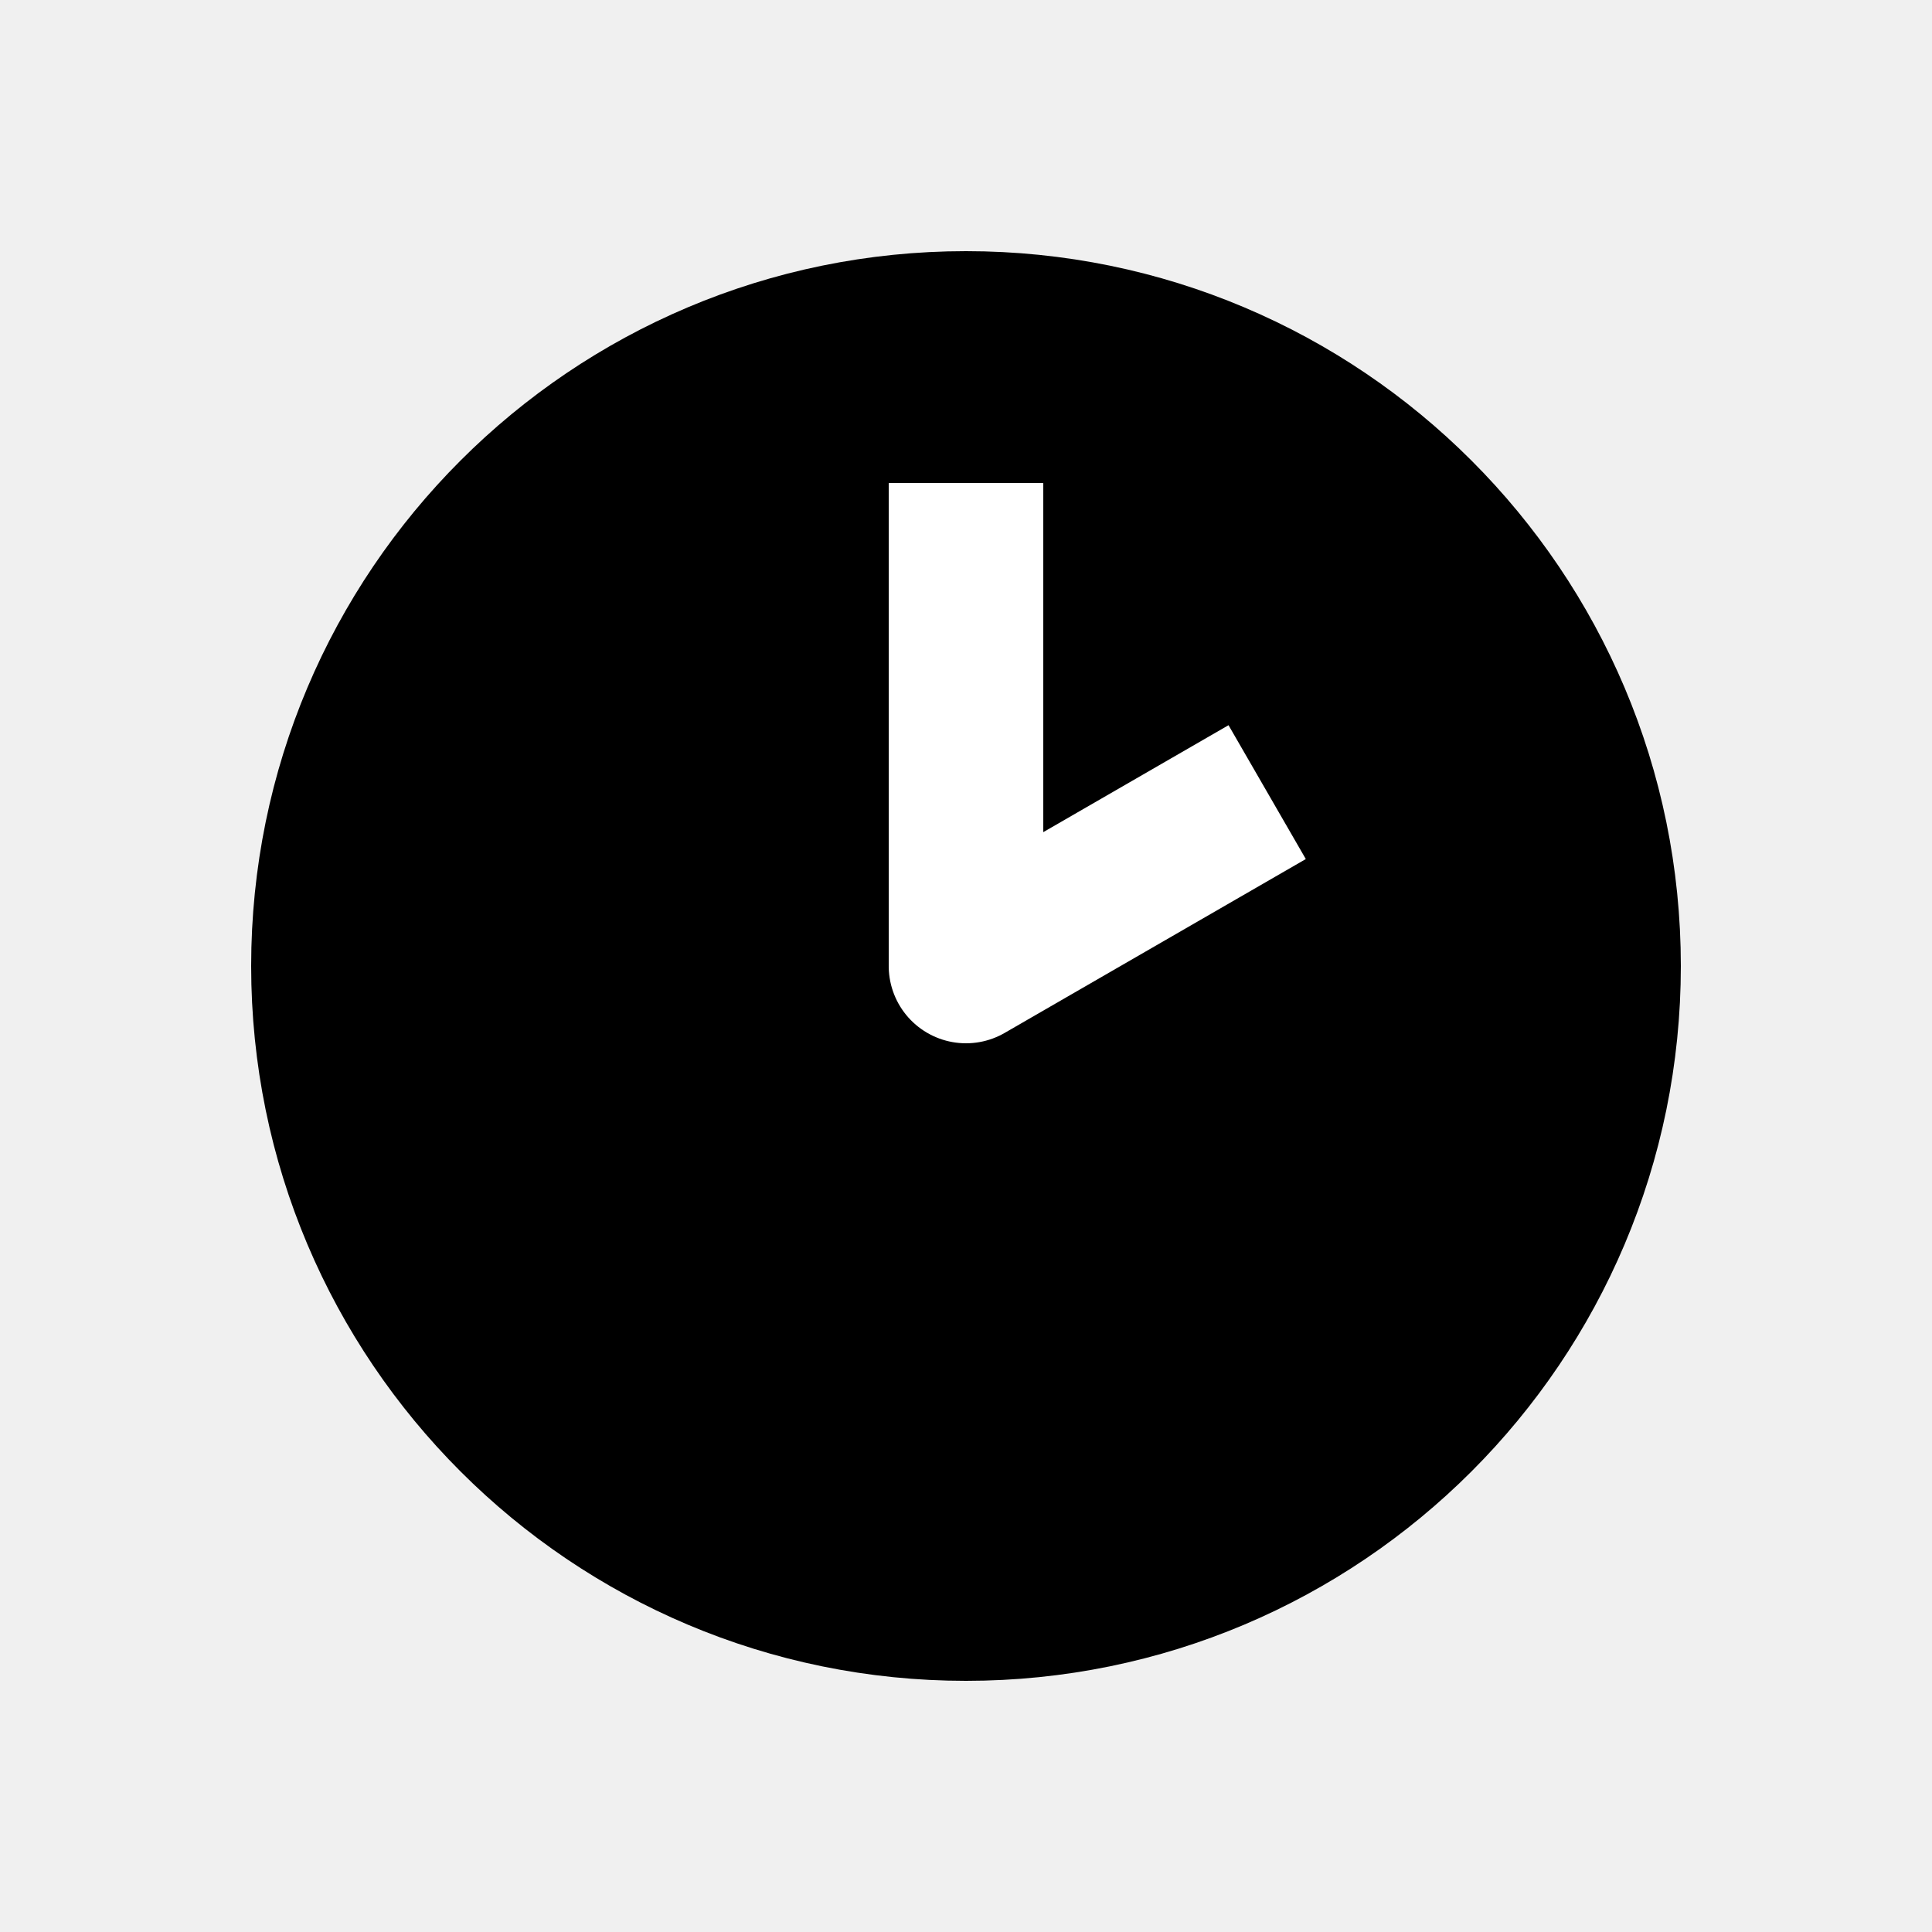
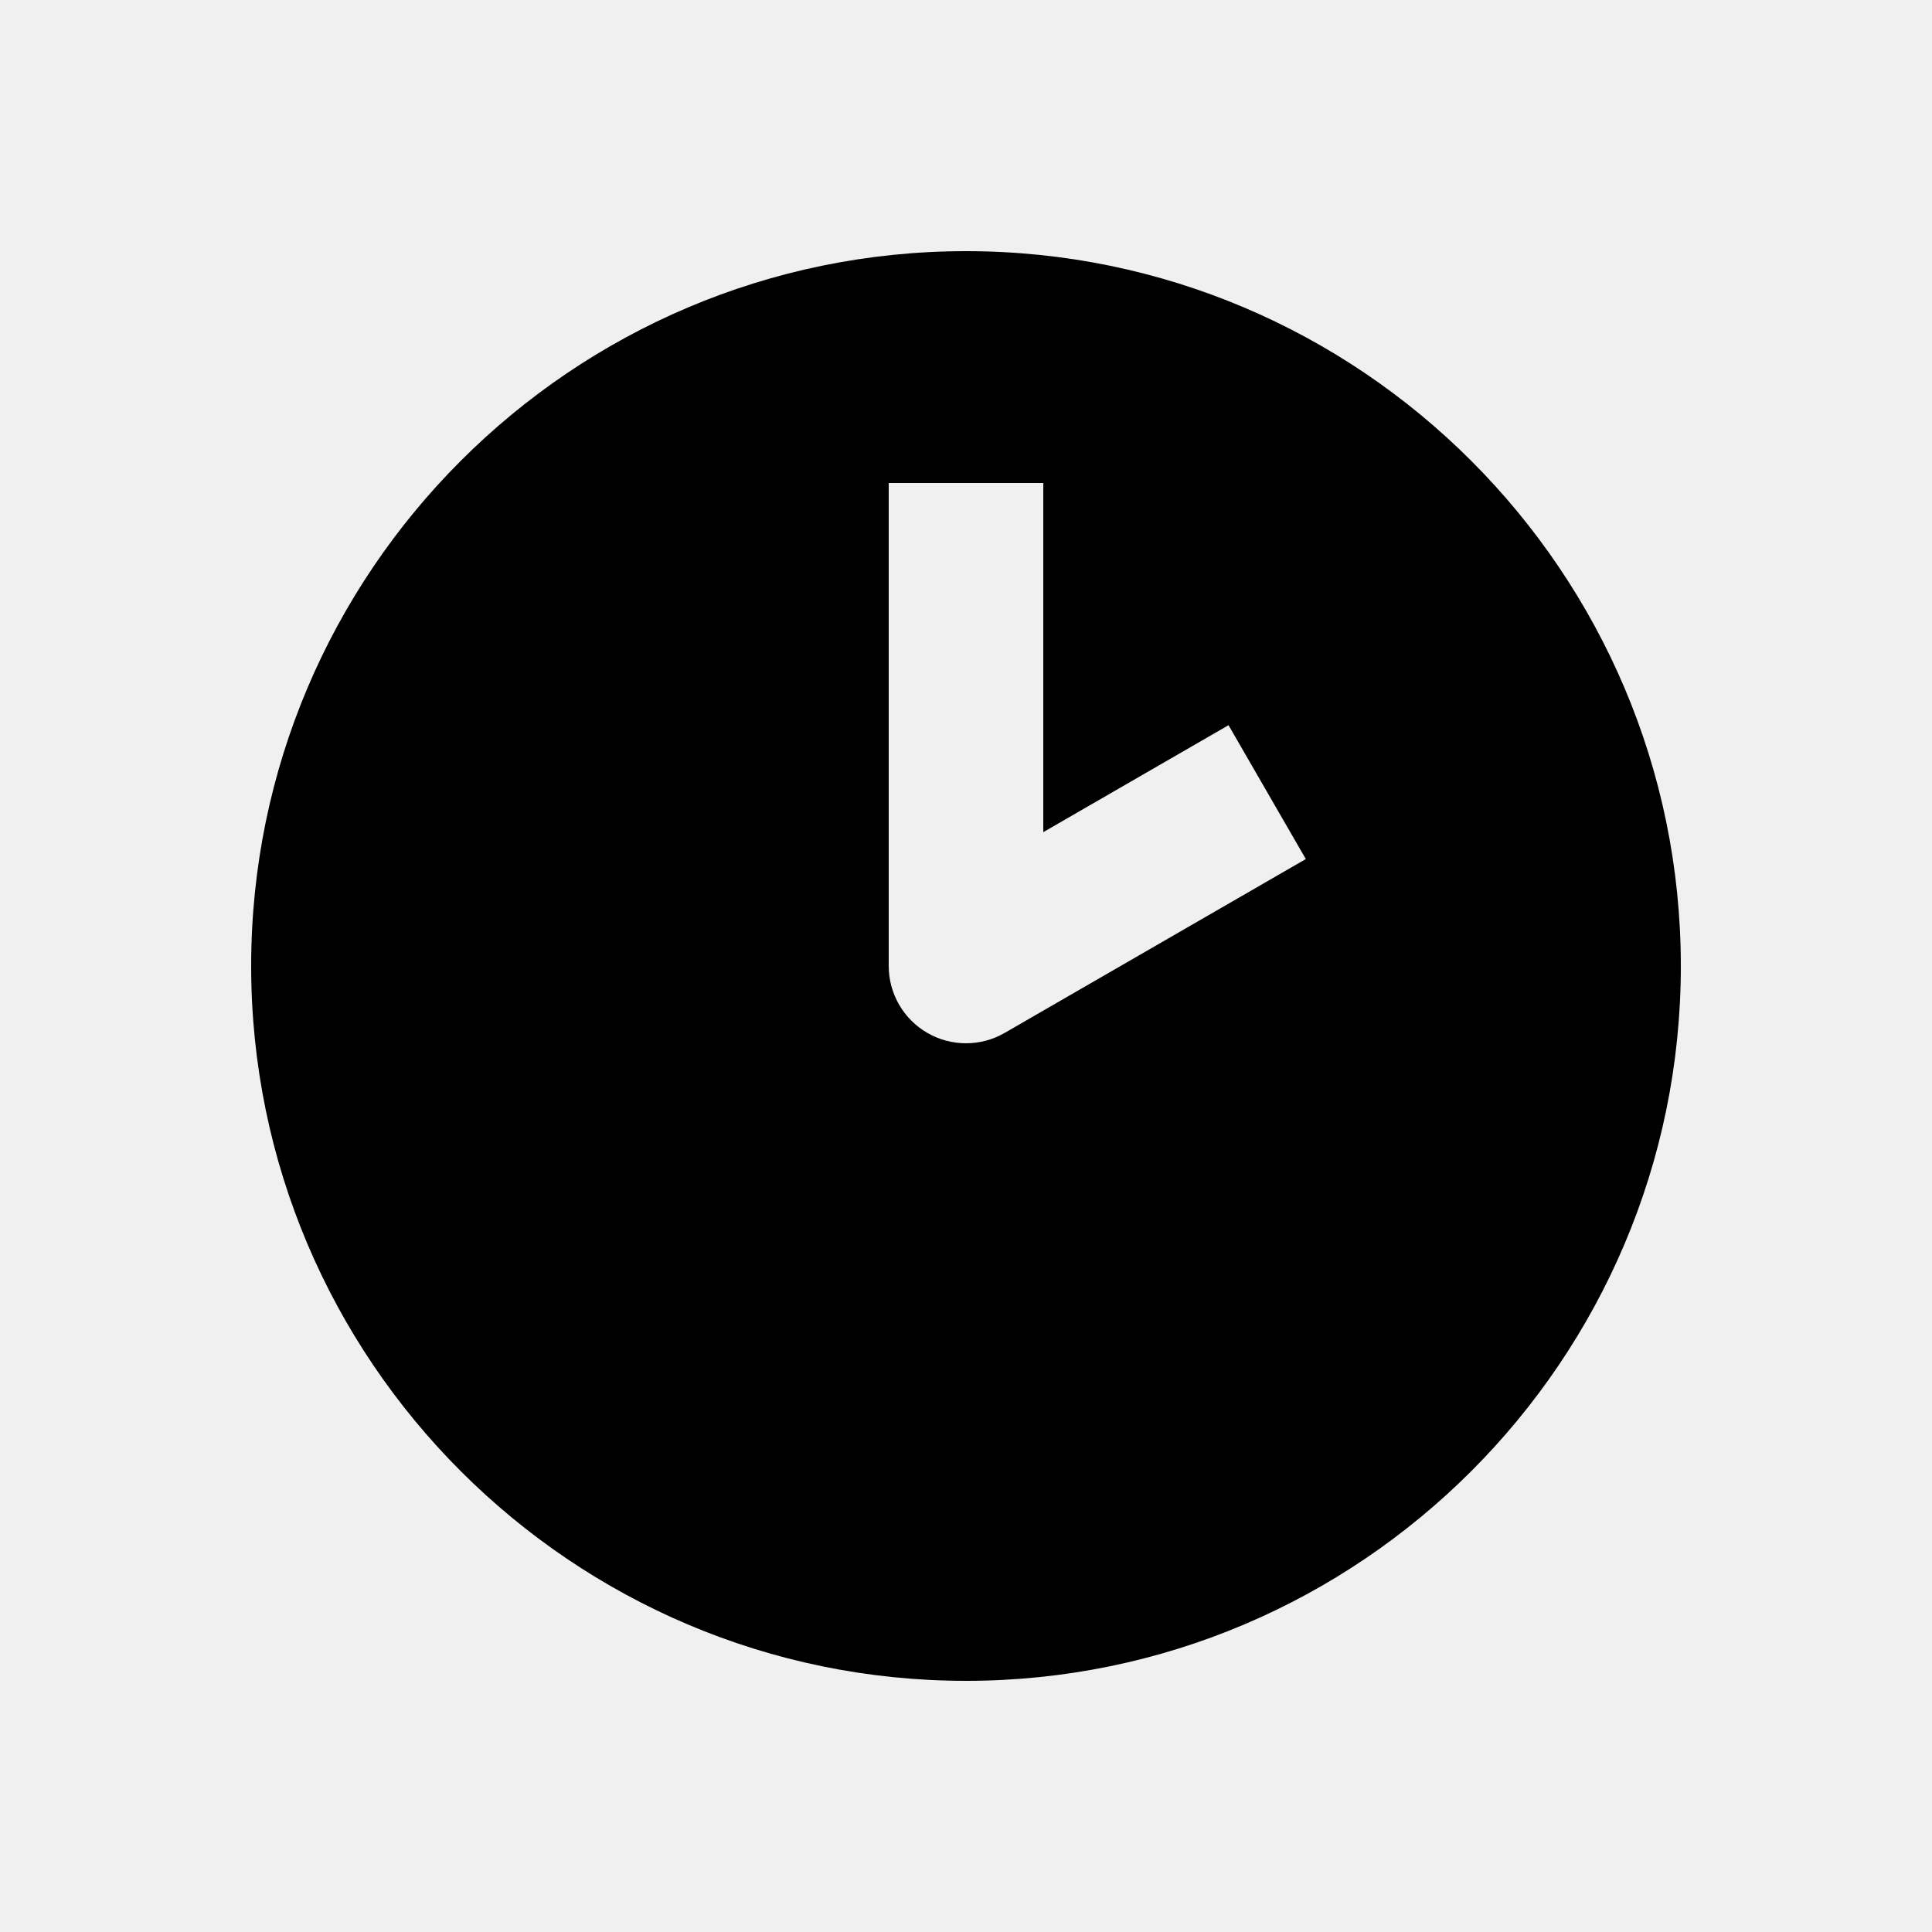
<svg xmlns="http://www.w3.org/2000/svg" height="1000" width="1000" version="1.1" id="h00m00" viewBox="0 0 1000 1000">
-   <g id="container">
-     <circle style="fill:#000000;stroke:#000000;stroke-width:60" id="frame" cx="500" cy="500" r="340" />
-     <g transform="translate(500,500) rotate(270)">
-       <path id="clock_02_00" style="fill:none; stroke:#FFF; stroke-width:80; stroke-linecap:square; stroke-linejoin:round" d="M 70.000,121.244 L 0,0 l 210.000,0.000" />
-     </g>
-   </g>
+   <defs id="defs10" />
+   <path id="path14" style="color:#000000;fill:#000000;stroke-width:60;-inkscape-stroke:none" d="M 500 130 C 296.011 130 130 296.011 130 500 C 130 703.989 296.011 870 500 870 C 703.989 870 870 703.989 870 500 C 870 296.011 703.989 130 500 130 z M 460 250 L 540 250 L 540 290 L 540 430.719 L 601.244 395.359 L 635.885 375.359 L 675.885 444.641 L 641.244 464.641 L 520 534.641 A 40.004 40.004 0 0 1 460 500 L 460 290 L 460 250 z " />
</svg>
